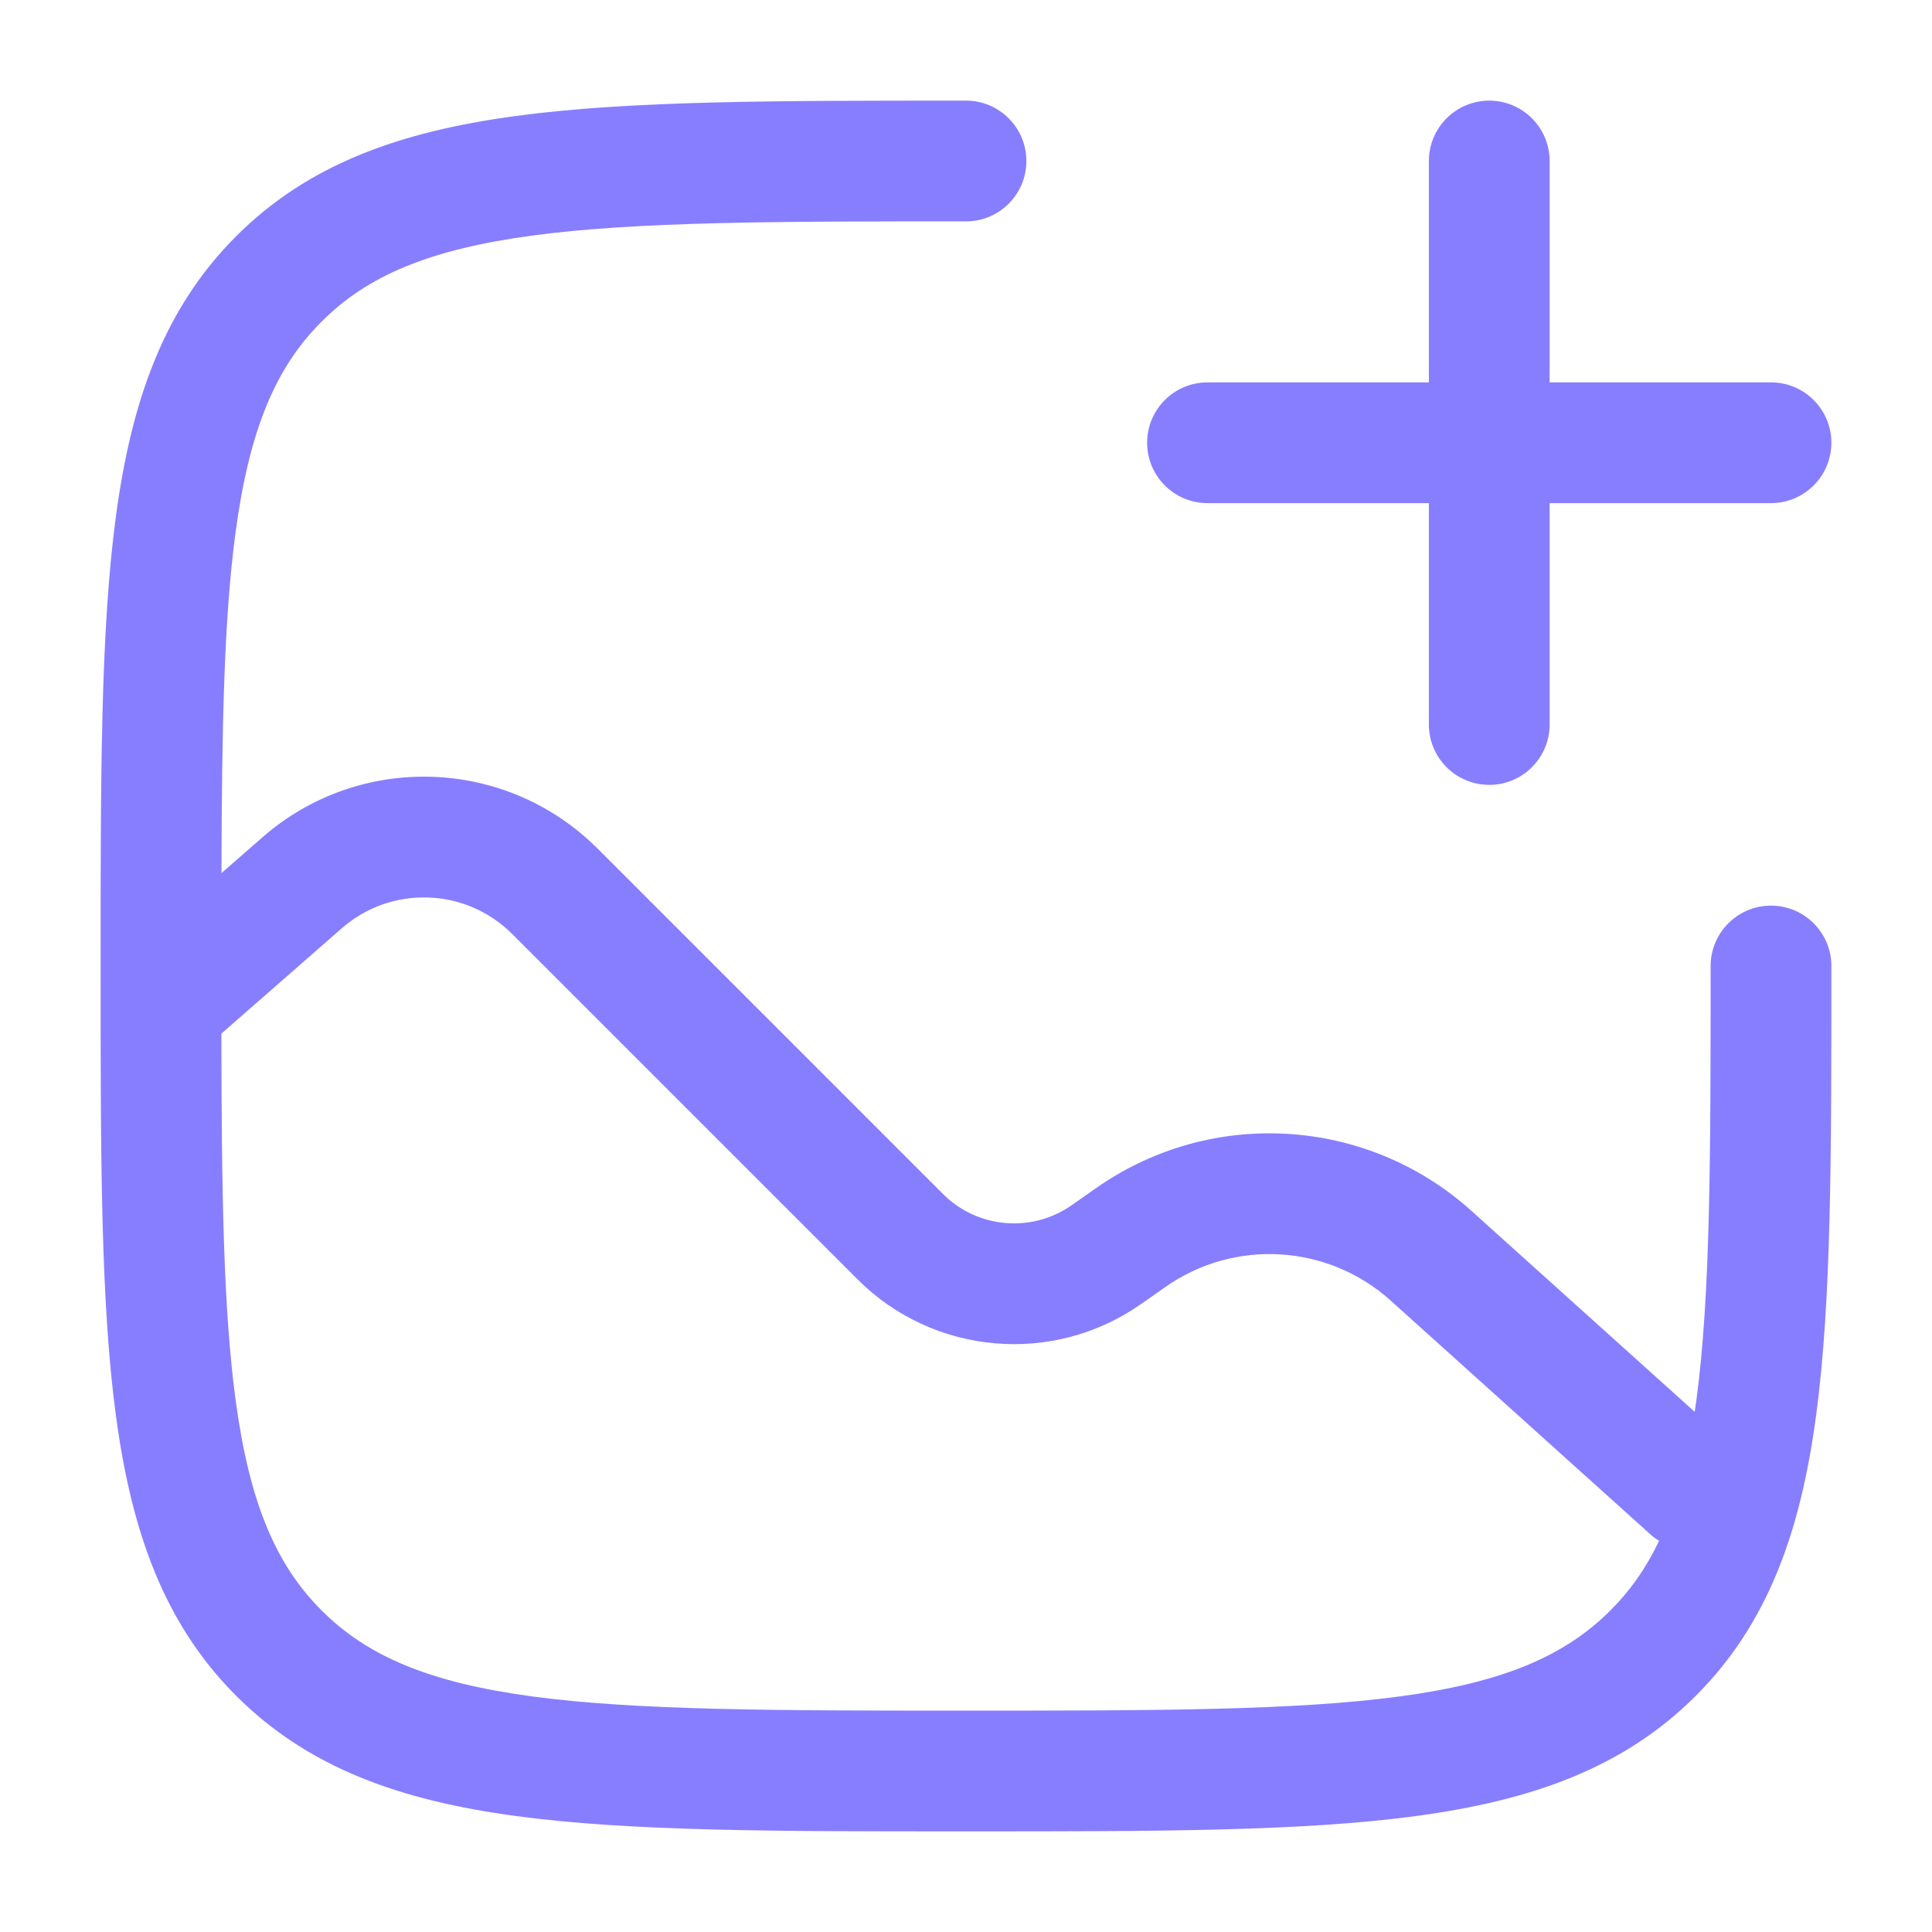
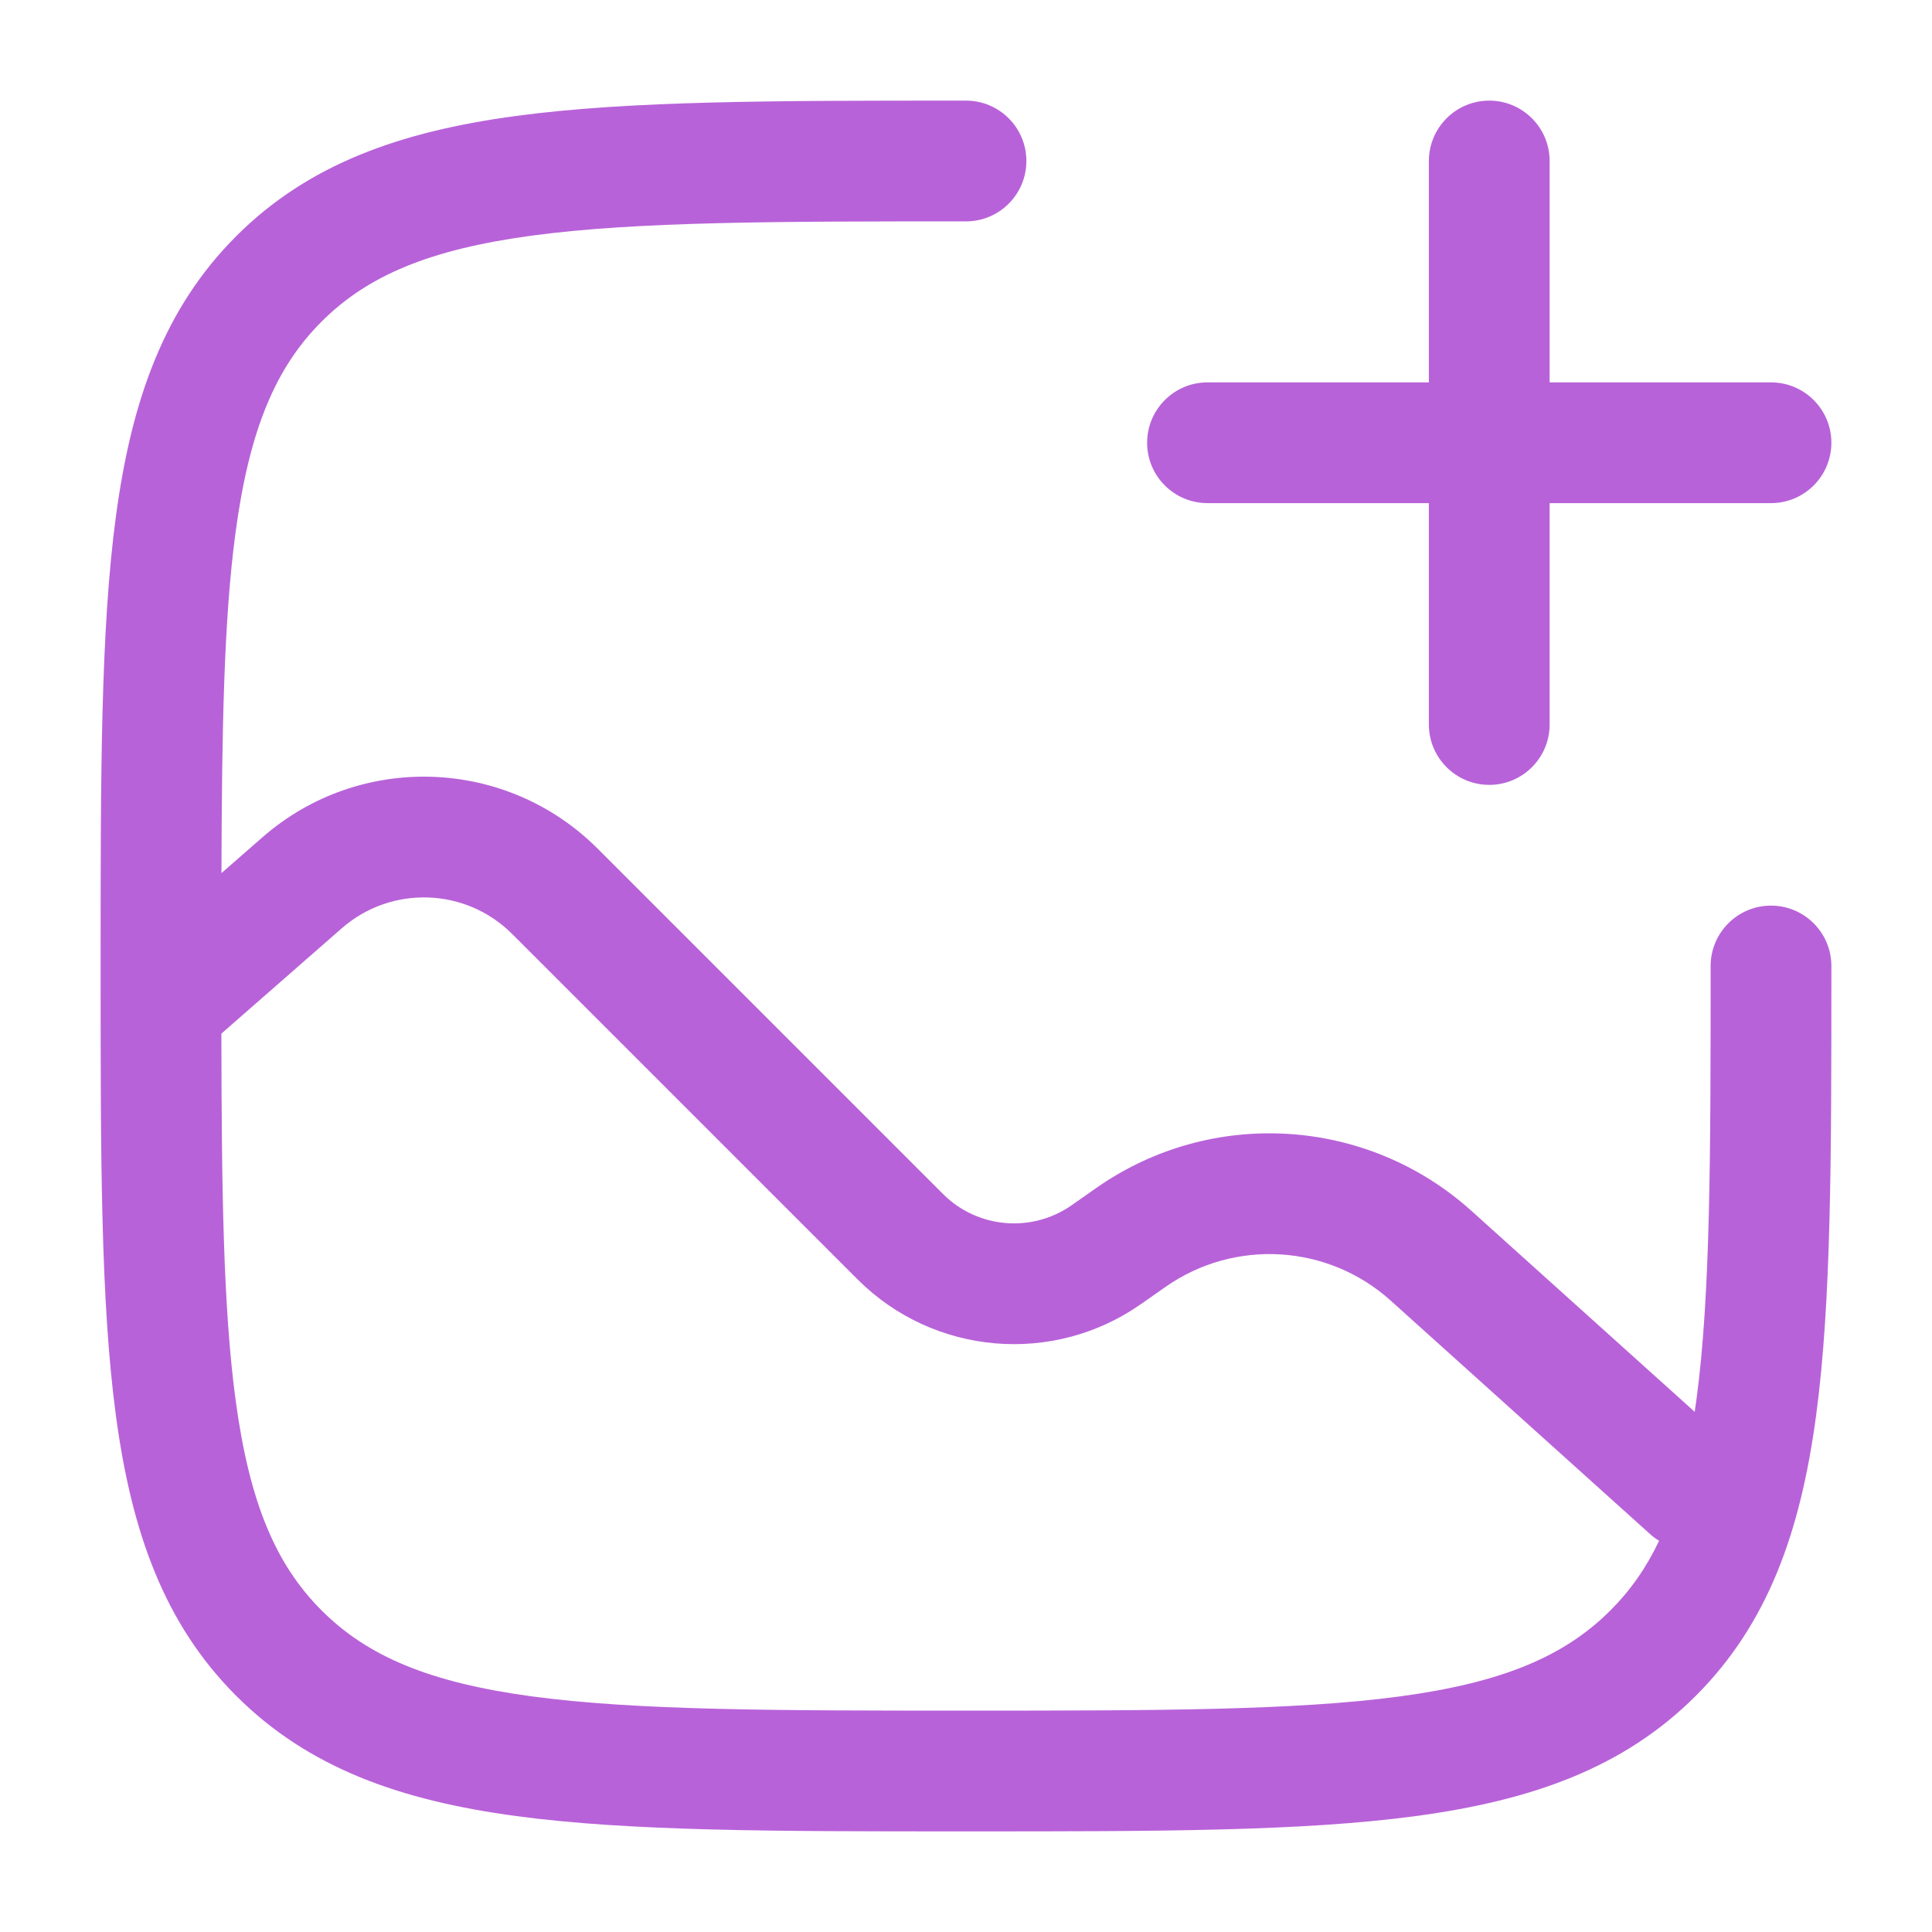
<svg xmlns="http://www.w3.org/2000/svg" width="24" height="24" viewBox="0 0 24 24" fill="none">
-   <path fill-rule="evenodd" clip-rule="evenodd" d="M18.5 1.25C18.914 1.25 19.25 1.586 19.25 2V4.75H22C22.414 4.75 22.75 5.086 22.75 5.5C22.75 5.914 22.414 6.25 22 6.25H19.25V9C19.25 9.414 18.914 9.75 18.5 9.75C18.086 9.75 17.75 9.414 17.75 9V6.25H15C14.586 6.25 14.25 5.914 14.25 5.5C14.25 5.086 14.586 4.75 15 4.75H17.75V2C17.75 1.586 18.086 1.25 18.5 1.25Z" fill="#877EFF" />
-   <path fill-rule="evenodd" clip-rule="evenodd" d="M12 1.25L11.943 1.25C9.634 1.25 7.825 1.25 6.414 1.44C4.969 1.634 3.829 2.039 2.934 2.934C2.039 3.829 1.634 4.969 1.44 6.414C1.25 7.825 1.25 9.634 1.25 11.943V12.057C1.25 14.366 1.25 16.175 1.44 17.586C1.634 19.031 2.039 20.171 2.934 21.066C3.829 21.961 4.969 22.366 6.414 22.56C7.825 22.75 9.634 22.75 11.943 22.75H12.057C14.366 22.75 16.175 22.75 17.586 22.56C19.031 22.366 20.171 21.961 21.066 21.066C21.961 20.171 22.366 19.031 22.56 17.586C22.75 16.175 22.75 14.366 22.75 12.057V12C22.75 11.586 22.414 11.25 22 11.25C21.586 11.25 21.25 11.586 21.25 12C21.25 14.378 21.248 16.086 21.074 17.386C21.067 17.438 21.06 17.488 21.052 17.538L18.278 15.041C16.979 13.872 15.044 13.755 13.613 14.761L13.315 14.97C12.818 15.319 12.142 15.261 11.713 14.831L7.423 10.541C6.287 9.406 4.466 9.345 3.258 10.403L2.751 10.846C2.756 9.054 2.781 7.693 2.926 6.614C3.098 5.335 3.425 4.564 3.995 3.995C4.564 3.425 5.335 3.098 6.614 2.926C7.914 2.752 9.622 2.75 12 2.75C12.414 2.75 12.75 2.414 12.75 2C12.75 1.586 12.414 1.25 12 1.25ZM2.926 17.386C3.098 18.665 3.425 19.436 3.995 20.005C4.564 20.575 5.335 20.902 6.614 21.074C7.914 21.248 9.622 21.25 12 21.25C14.378 21.25 16.087 21.248 17.386 21.074C18.665 20.902 19.436 20.575 20.005 20.005C20.249 19.762 20.448 19.481 20.61 19.14C20.571 19.117 20.533 19.089 20.498 19.057L17.275 16.156C16.495 15.454 15.334 15.385 14.476 15.988L14.178 16.197C13.084 16.966 11.597 16.837 10.652 15.892L6.362 11.602C5.785 11.025 4.86 10.994 4.245 11.532L2.75 12.84C2.753 14.788 2.773 16.245 2.926 17.386Z" fill="#877EFF" />
+   <path fill-rule="evenodd" clip-rule="evenodd" d="M18.5 1.25C18.914 1.25 19.25 1.586 19.25 2V4.75H22C22.414 4.75 22.75 5.086 22.75 5.5C22.75 5.914 22.414 6.25 22 6.25H19.25V9C19.25 9.414 18.914 9.75 18.5 9.75C18.086 9.75 17.75 9.414 17.75 9V6.25H15C14.586 6.25 14.25 5.914 14.25 5.5C14.25 5.086 14.586 4.75 15 4.75H17.75V2C17.75 1.586 18.086 1.25 18.5 1.25Z" fill="#b862d9" />
+   <path fill-rule="evenodd" clip-rule="evenodd" d="M12 1.25L11.943 1.25C9.634 1.25 7.825 1.25 6.414 1.44C4.969 1.634 3.829 2.039 2.934 2.934C2.039 3.829 1.634 4.969 1.44 6.414C1.25 7.825 1.25 9.634 1.25 11.943V12.057C1.25 14.366 1.25 16.175 1.44 17.586C1.634 19.031 2.039 20.171 2.934 21.066C3.829 21.961 4.969 22.366 6.414 22.56C7.825 22.75 9.634 22.75 11.943 22.75H12.057C14.366 22.75 16.175 22.75 17.586 22.56C19.031 22.366 20.171 21.961 21.066 21.066C21.961 20.171 22.366 19.031 22.56 17.586C22.75 16.175 22.75 14.366 22.75 12.057V12C22.75 11.586 22.414 11.25 22 11.25C21.586 11.25 21.25 11.586 21.25 12C21.25 14.378 21.248 16.086 21.074 17.386C21.067 17.438 21.06 17.488 21.052 17.538L18.278 15.041C16.979 13.872 15.044 13.755 13.613 14.761L13.315 14.97C12.818 15.319 12.142 15.261 11.713 14.831L7.423 10.541C6.287 9.406 4.466 9.345 3.258 10.403L2.751 10.846C2.756 9.054 2.781 7.693 2.926 6.614C3.098 5.335 3.425 4.564 3.995 3.995C4.564 3.425 5.335 3.098 6.614 2.926C7.914 2.752 9.622 2.75 12 2.75C12.414 2.75 12.75 2.414 12.75 2C12.75 1.586 12.414 1.25 12 1.25ZM2.926 17.386C3.098 18.665 3.425 19.436 3.995 20.005C4.564 20.575 5.335 20.902 6.614 21.074C7.914 21.248 9.622 21.25 12 21.25C14.378 21.25 16.087 21.248 17.386 21.074C18.665 20.902 19.436 20.575 20.005 20.005C20.249 19.762 20.448 19.481 20.61 19.14C20.571 19.117 20.533 19.089 20.498 19.057L17.275 16.156C16.495 15.454 15.334 15.385 14.476 15.988L14.178 16.197C13.084 16.966 11.597 16.837 10.652 15.892L6.362 11.602C5.785 11.025 4.86 10.994 4.245 11.532L2.75 12.84C2.753 14.788 2.773 16.245 2.926 17.386Z" fill="#b862d9" />
</svg>
